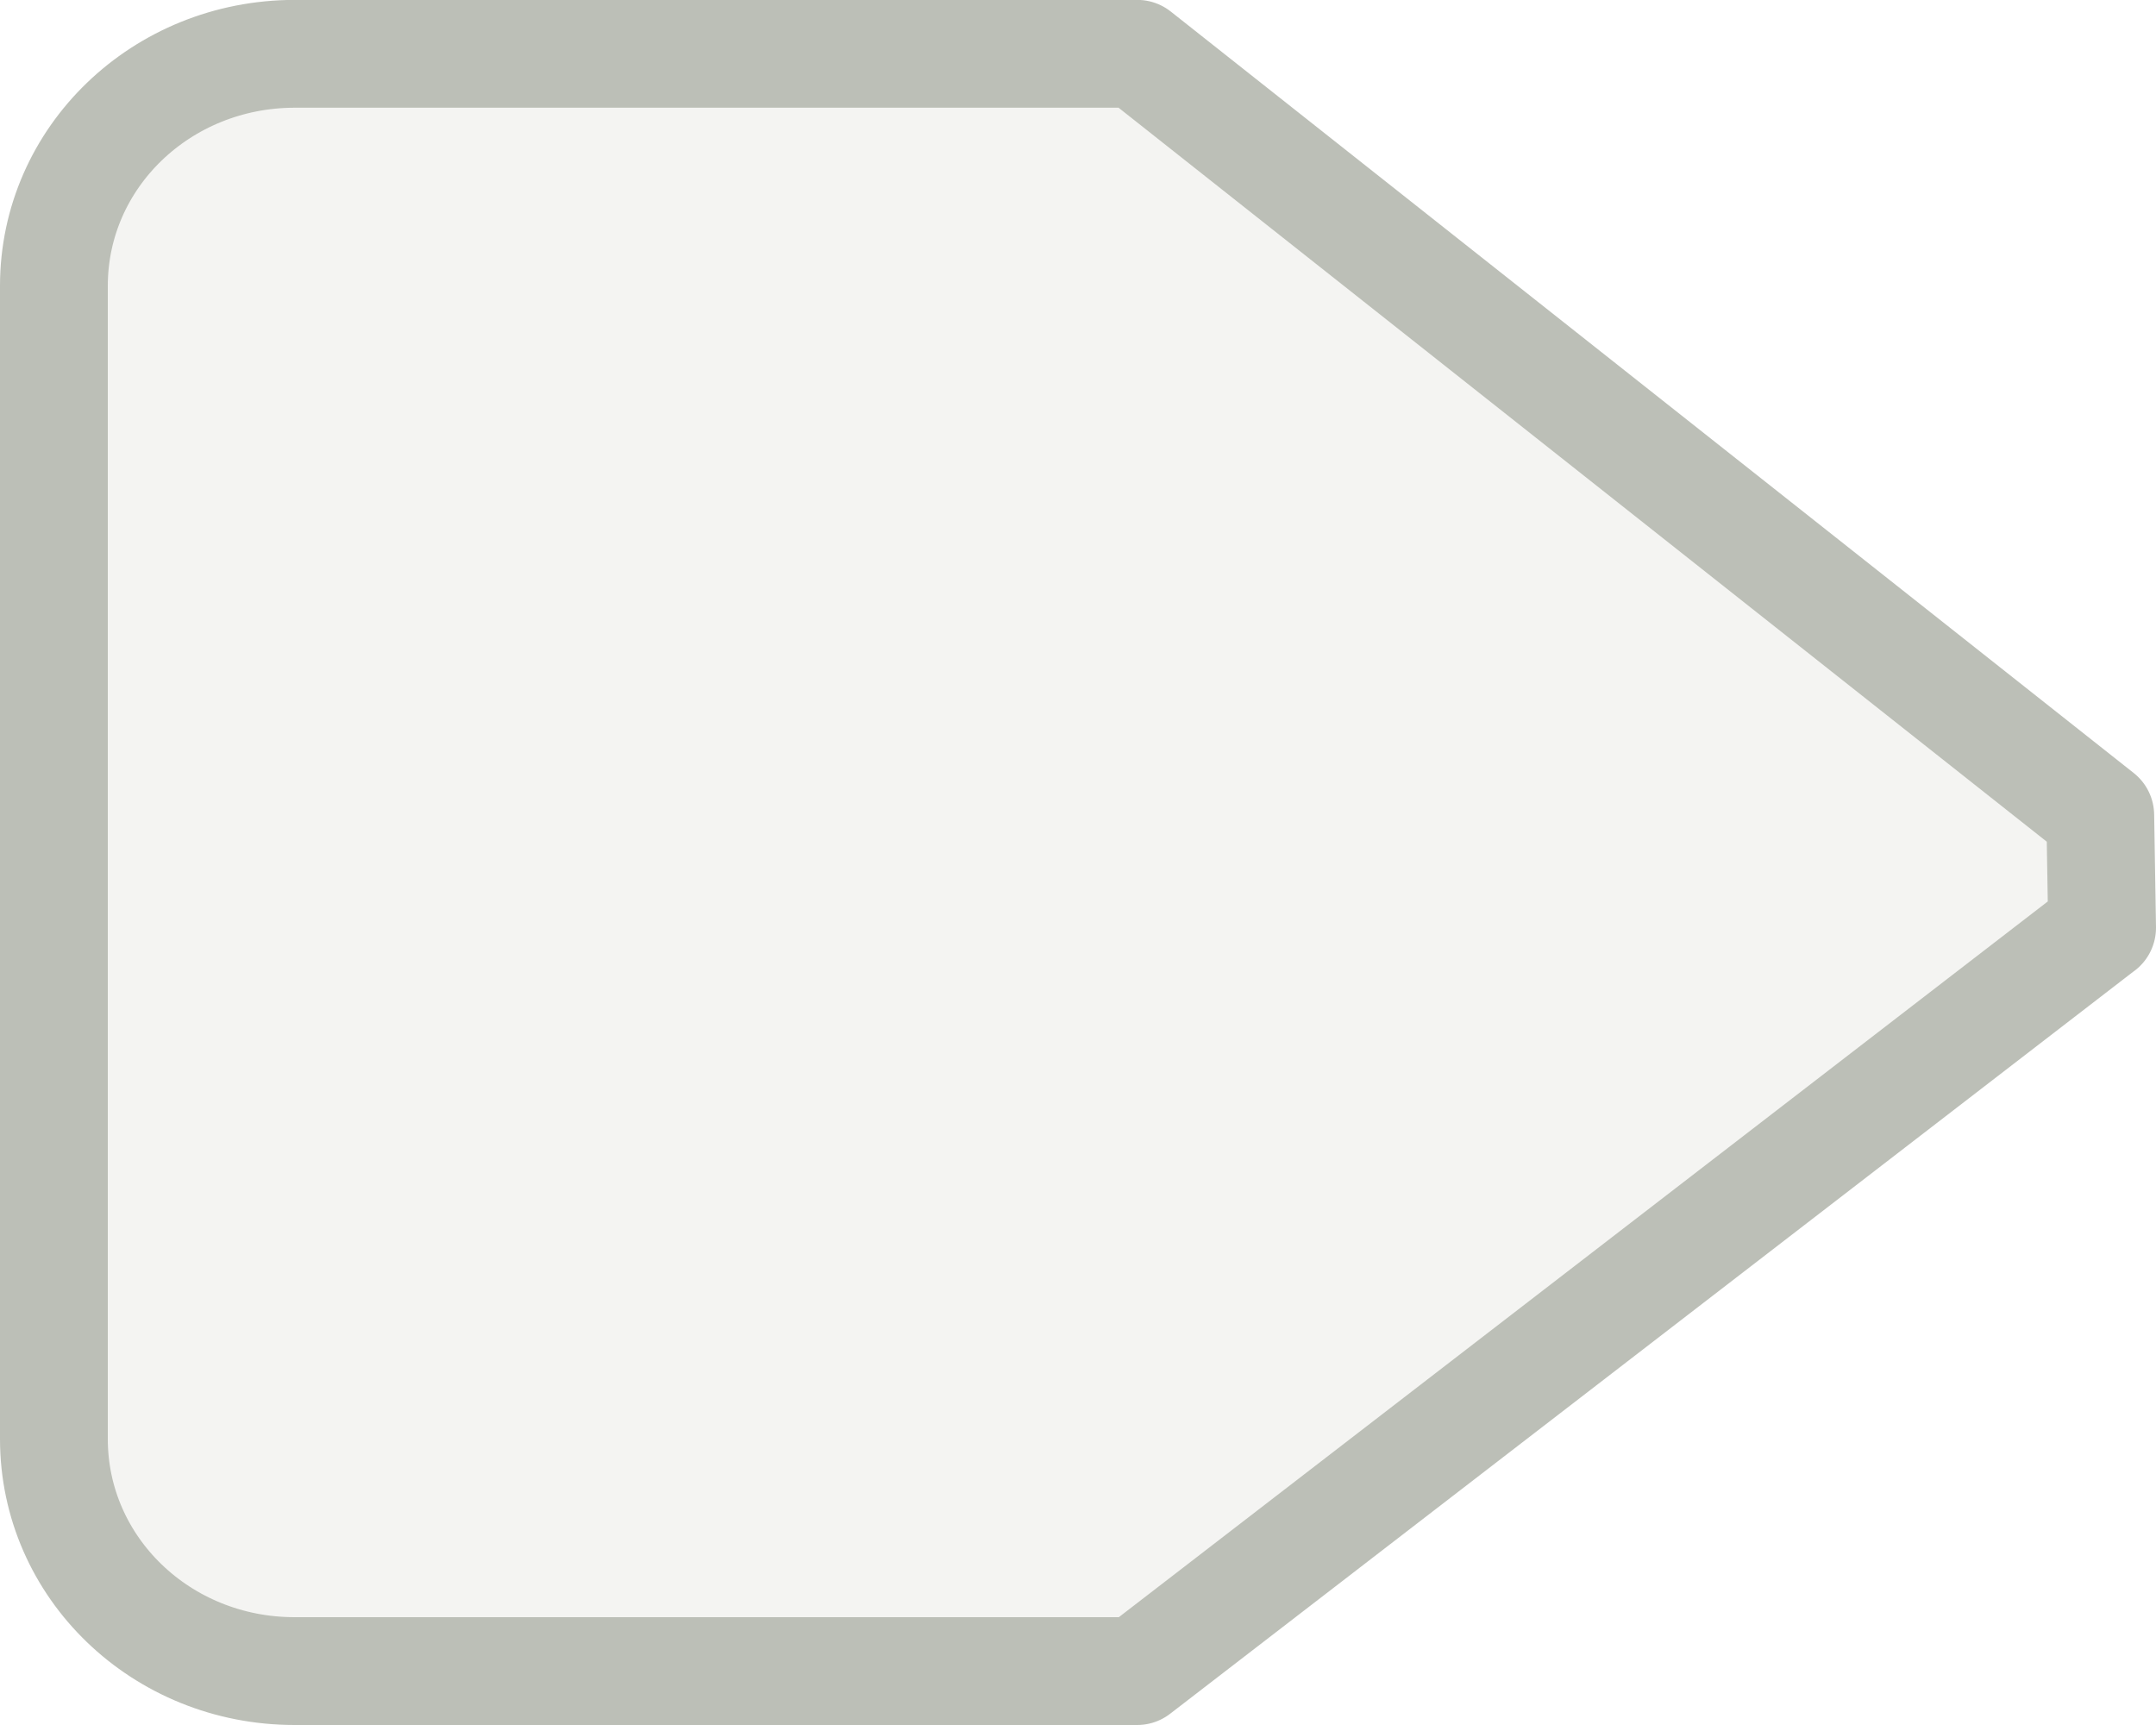
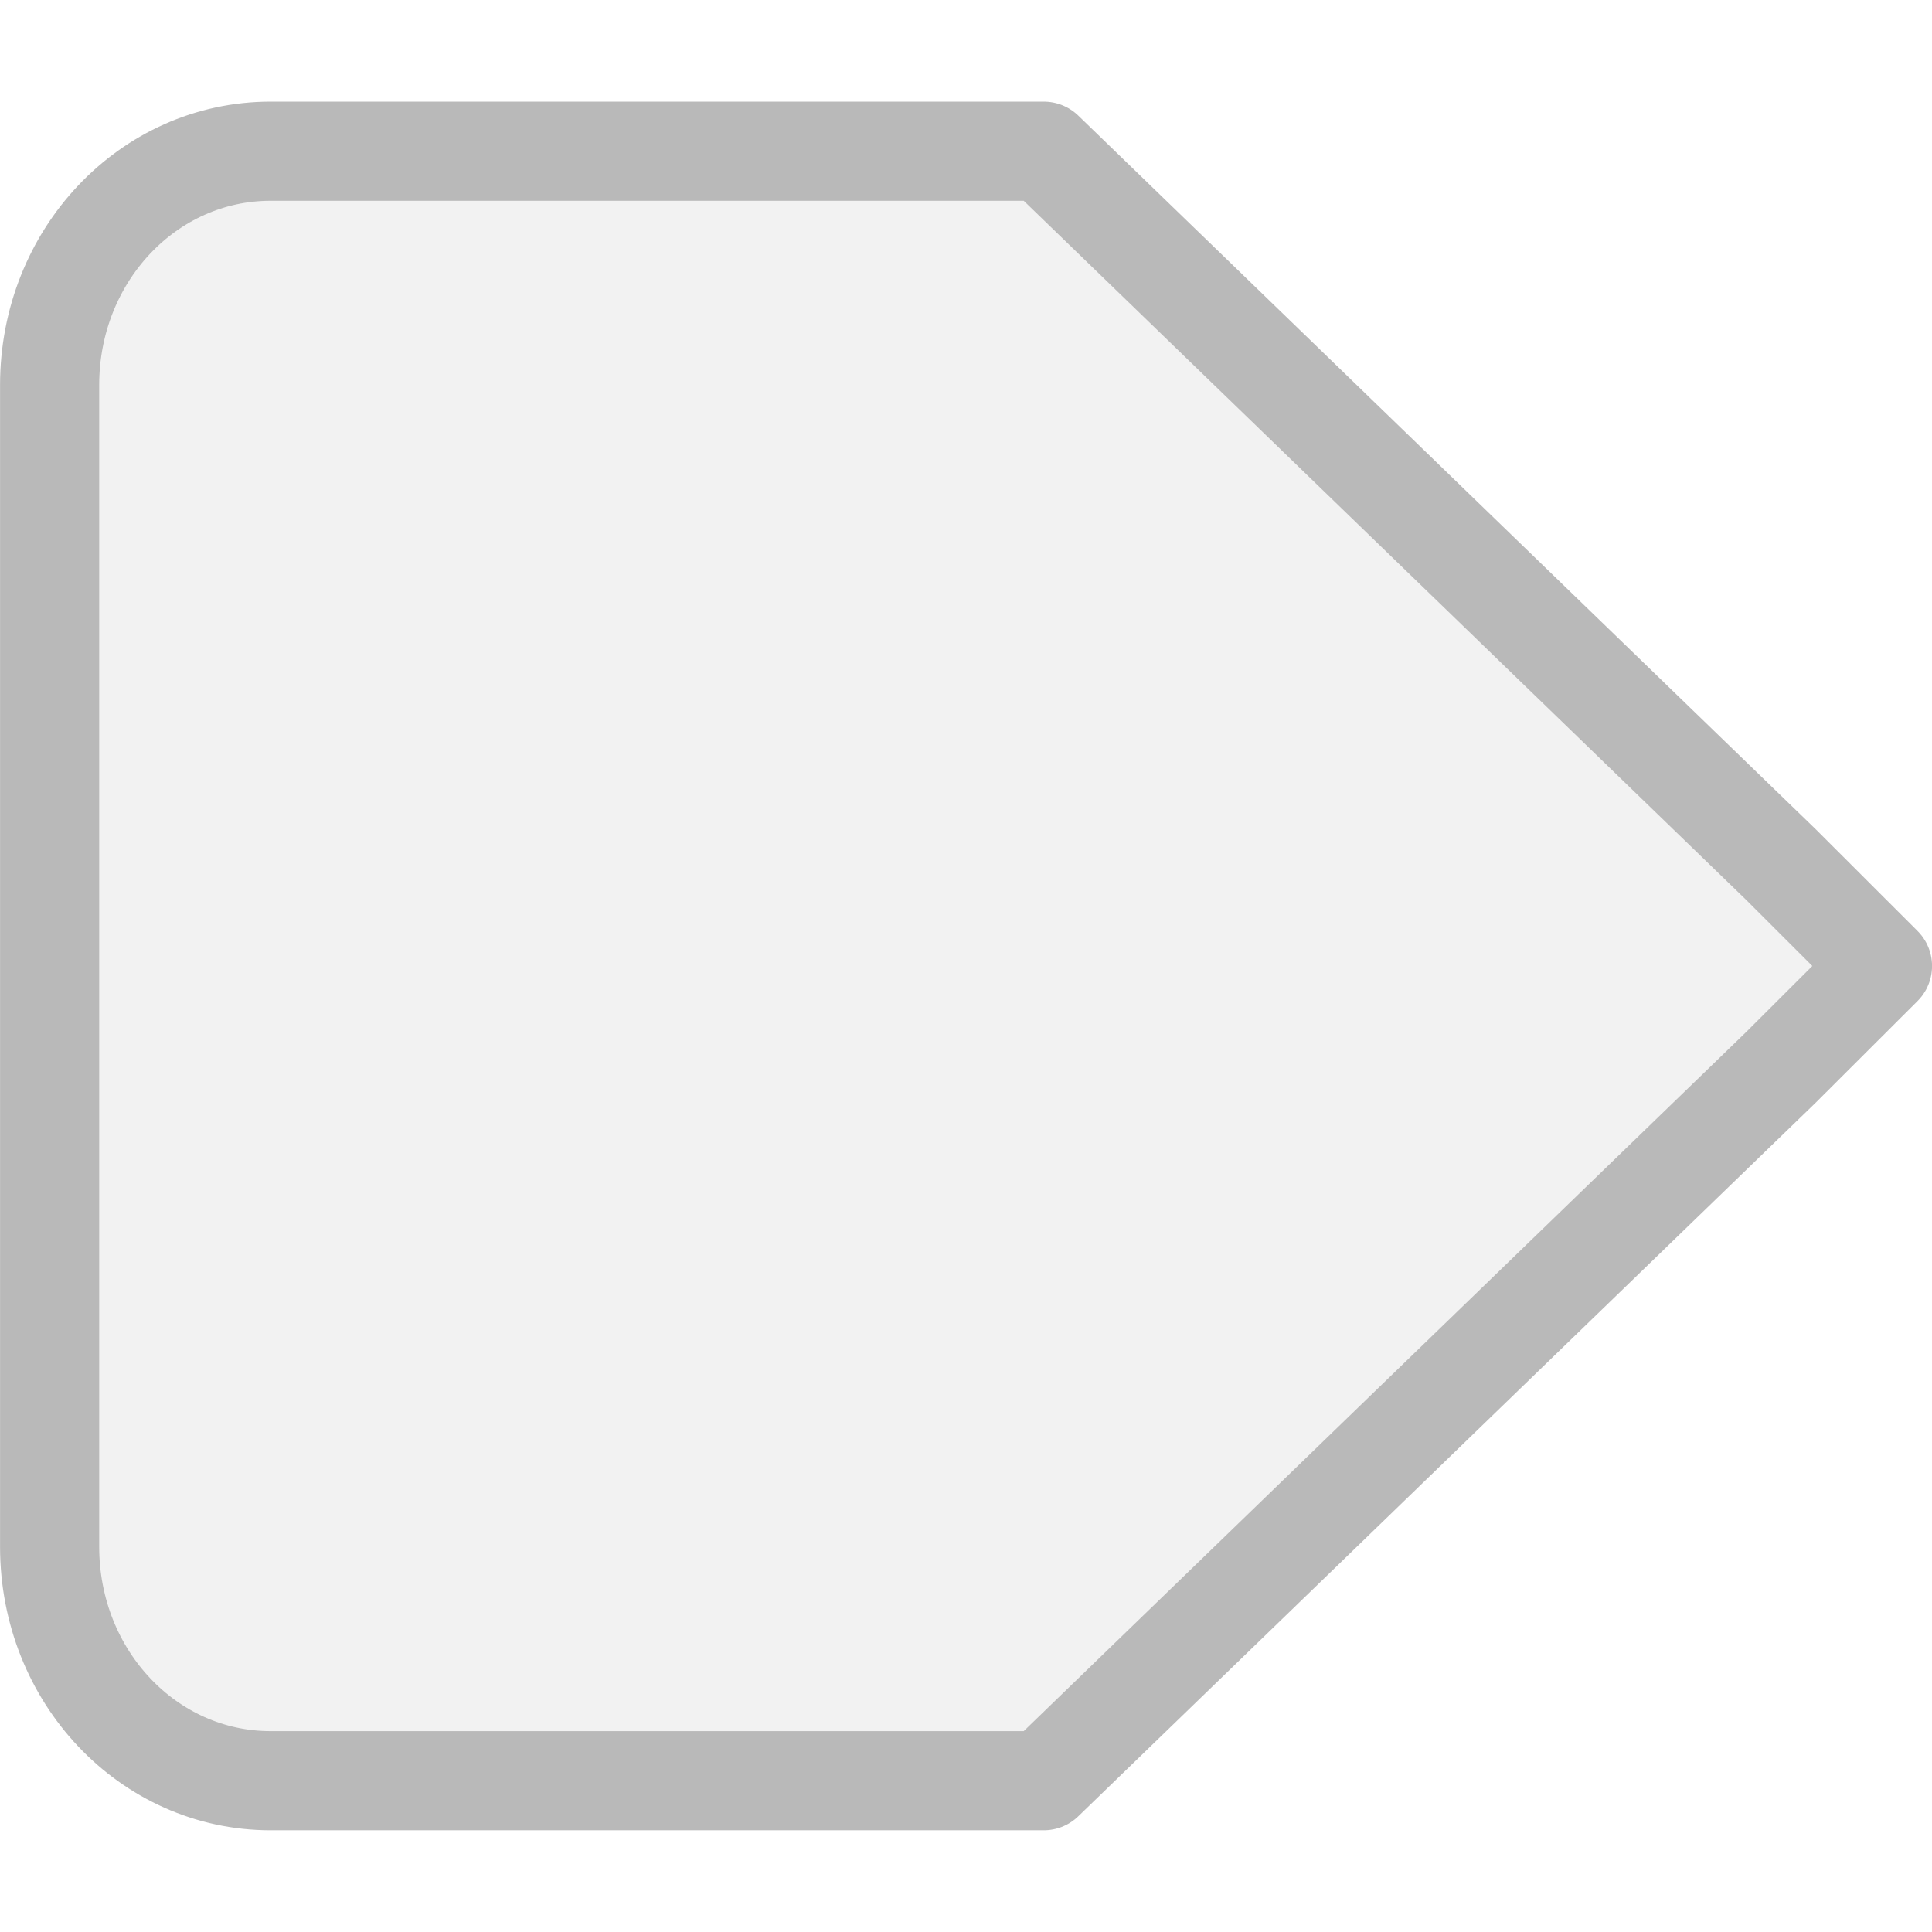
- <svg xmlns="http://www.w3.org/2000/svg" xmlns:xlink="http://www.w3.org/1999/xlink" width="20" height="16" id="svg5435" version="1.1">
-   <defs id="defs5437">
-     <linearGradient xlink:href="#linearGradient4714" id="linearGradient6699" gradientUnits="userSpaceOnUse" gradientTransform="translate(924,32)" x1="58.159" y1="238.524" x2="58.159" y2="232.577" />
-     <linearGradient id="linearGradient4714">
-       <stop style="stop-color:#eeeeec;stop-opacity:1;" offset="0" id="stop4716" />
-       <stop style="stop-color:#ffffff;stop-opacity:1" offset="1" id="stop4718" />
+ <svg xmlns="http://www.w3.org/2000/svg" xmlns:xlink="http://www.w3.org/1999/xlink" id="svg5435" height="19" width="19" version="1.1">
+   <defs id="defs8">
+     <linearGradient xlink:href="#linearGradient3769" id="linearGradient2993" gradientUnits="userSpaceOnUse" gradientTransform="matrix(-1.14979,0,0,-1.086335,74.35675,260.1706)" x1="59.195" y1="221.592" x2="59.195" y2="239.504" />
+     <linearGradient x1="58.909" x2="58.909" gradientTransform="matrix(-1.0762,0,0,-1.1166,68.706,279.43)" y1="230.59" gradientUnits="userSpaceOnUse" y2="234.59" id="linearGradient3769">
+       <stop offset="0" style="stop-color:#e8e8e8;stop-opacity:1;" id="stop3771" />
+       <stop id="stop3773" style="stop-color:#ebebeb;stop-opacity:1;" offset="0.55" />
+       <stop id="stop3775" style="stop-color:#f4f4f4;stop-opacity:1;" offset="0.6" />
+       <stop offset="1" style="stop-color:#ffffff;stop-opacity:1;" id="stop3777" />
    </linearGradient>
-     <linearGradient xlink:href="#linearGradient4722-3" id="linearGradient6701" gradientUnits="userSpaceOnUse" gradientTransform="translate(924,33)" x1="55.625" y1="225.28" x2="55.625" y2="239.234" />
-     <linearGradient id="linearGradient4722-3">
-       <stop style="stop-color:#babdb6;stop-opacity:1;" offset="0" id="stop4724-6" />
-       <stop style="stop-color:#7b8073;stop-opacity:1" offset="1" id="stop4726-6" />
-     </linearGradient>
-     <linearGradient y2="232.577" x2="58.159" y1="238.524" x1="58.159" gradientTransform="matrix(1.071429,0,0,0.9492585,-52.53572,-199.039)" gradientUnits="userSpaceOnUse" id="linearGradient5431" xlink:href="#linearGradient4714" />
-     <linearGradient y2="239.234" x2="55.625" y1="225.28" x1="55.625" gradientTransform="matrix(1.071429,0,0,0.9492585,-52.53572,-198.0897)" gradientUnits="userSpaceOnUse" id="linearGradient5433" xlink:href="#linearGradient4722-3" />
-     <linearGradient y2="234.585" x2="58.909" y1="230.585" x1="58.909" gradientTransform="matrix(-1.076233,0,0,-1.116621,68.70628,279.4279)" gradientUnits="userSpaceOnUse" id="linearGradient5845" xlink:href="#linearGradient4714-3" />
-     <linearGradient id="linearGradient4714-3">
-       <stop style="stop-color:#eeeeec;stop-opacity:1;" offset="0" id="stop4716-9" />
-       <stop style="stop-color:#ffffff;stop-opacity:1" offset="1" id="stop4718-6" />
-     </linearGradient>
-     <linearGradient y2="226.585" x2="56.909" y1="239.585" x1="56.909" gradientTransform="matrix(-1.076233,0,0,-1.116621,68.70628,278.3113)" gradientUnits="userSpaceOnUse" id="linearGradient5847" xlink:href="#linearGradient4722" />
-     <linearGradient id="linearGradient4722">
-       <stop style="stop-color:#babdb6;stop-opacity:1;" offset="0" id="stop4724" />
-       <stop style="stop-color:#7b8073;stop-opacity:1" offset="1" id="stop4726" />
-     </linearGradient>
-     <linearGradient y2="234.585" x2="58.909" y1="230.585" x1="58.909" gradientTransform="matrix(-1.076233,0,0,-1.116621,68.70628,279.4279)" gradientUnits="userSpaceOnUse" id="linearGradient5845-6" xlink:href="#linearGradient4714-3-9" />
-     <linearGradient id="linearGradient4714-3-9">
-       <stop style="stop-color:#eeeeec;stop-opacity:1;" offset="0" id="stop4716-9-7" />
-       <stop style="stop-color:#ffffff;stop-opacity:1" offset="1" id="stop4718-6-5" />
-     </linearGradient>
-     <linearGradient y2="226.585" x2="56.909" y1="239.585" x1="56.909" gradientTransform="matrix(-1.076233,0,0,-1.116621,68.70628,278.3113)" gradientUnits="userSpaceOnUse" id="linearGradient5847-8" xlink:href="#linearGradient4722-2" />
-     <linearGradient id="linearGradient4722-2">
-       <stop style="stop-color:#babdb6;stop-opacity:1;" offset="0" id="stop4724-8" />
-       <stop style="stop-color:#7b8073;stop-opacity:1" offset="1" id="stop4726-8" />
+     <linearGradient xlink:href="#linearGradient5847" id="linearGradient2995" gradientUnits="userSpaceOnUse" gradientTransform="matrix(-1.14979,0,0,-1.086335,74.35675,259.0809)" x1="56.909" y1="239.59" x2="56.909" y2="226.59" />
+     <linearGradient id="linearGradient5847" y2="226.59" gradientUnits="userSpaceOnUse" y1="239.59" gradientTransform="matrix(-1.0762,0,0,-1.1166,68.706,278.31)" x2="56.909" x1="56.909">
+       <stop id="stop4724" style="stop-color:#8c8c8c;stop-opacity:1;" offset="0" />
+       <stop id="stop4726" style="stop-color:#828282;stop-opacity:1;" offset="1" />
    </linearGradient>
  </defs>
-   <g id="layer1" transform="translate(0,-16)">
-     <path style="fill:#f4f4f2;fill-opacity:1;stroke:#bcbfb7;stroke-width:1;stroke-linecap:round;stroke-linejoin:round;stroke-miterlimit:4;stroke-opacity:1;stroke-dasharray:none;display:inline;enable-background:new" d="m 19.5,24.605 -0.017,-1.043 -8.933,-7.063 -7.816,0 C 1.496,16.5 0.5,17.46 0.5,18.652 l 0,10.695 C 0.5,30.54 1.496,31.5 2.733,31.5 l 7.816,0 8.95,-6.895 z" id="path5960" />
-   </g>
+   <path d="m 18.513,9.5 -1.001,-1 -7.247,-7.013 -7.604,0 c -1.204,0 -2.173,1.026 -2.173,2.299 l 0,11.426 c 0,1.274 0.969,2.3 2.173,2.3 l 7.604,0 7.247,-7.013 z" style="fill:#f2f2f2;fill-opacity:1;stroke:#b9b9b9;stroke-width:0.975;stroke-linecap:round;stroke-linejoin:round;stroke-miterlimit:4;stroke-opacity:1;stroke-dasharray:none;enable-background:new" id="path5960" />
</svg>
